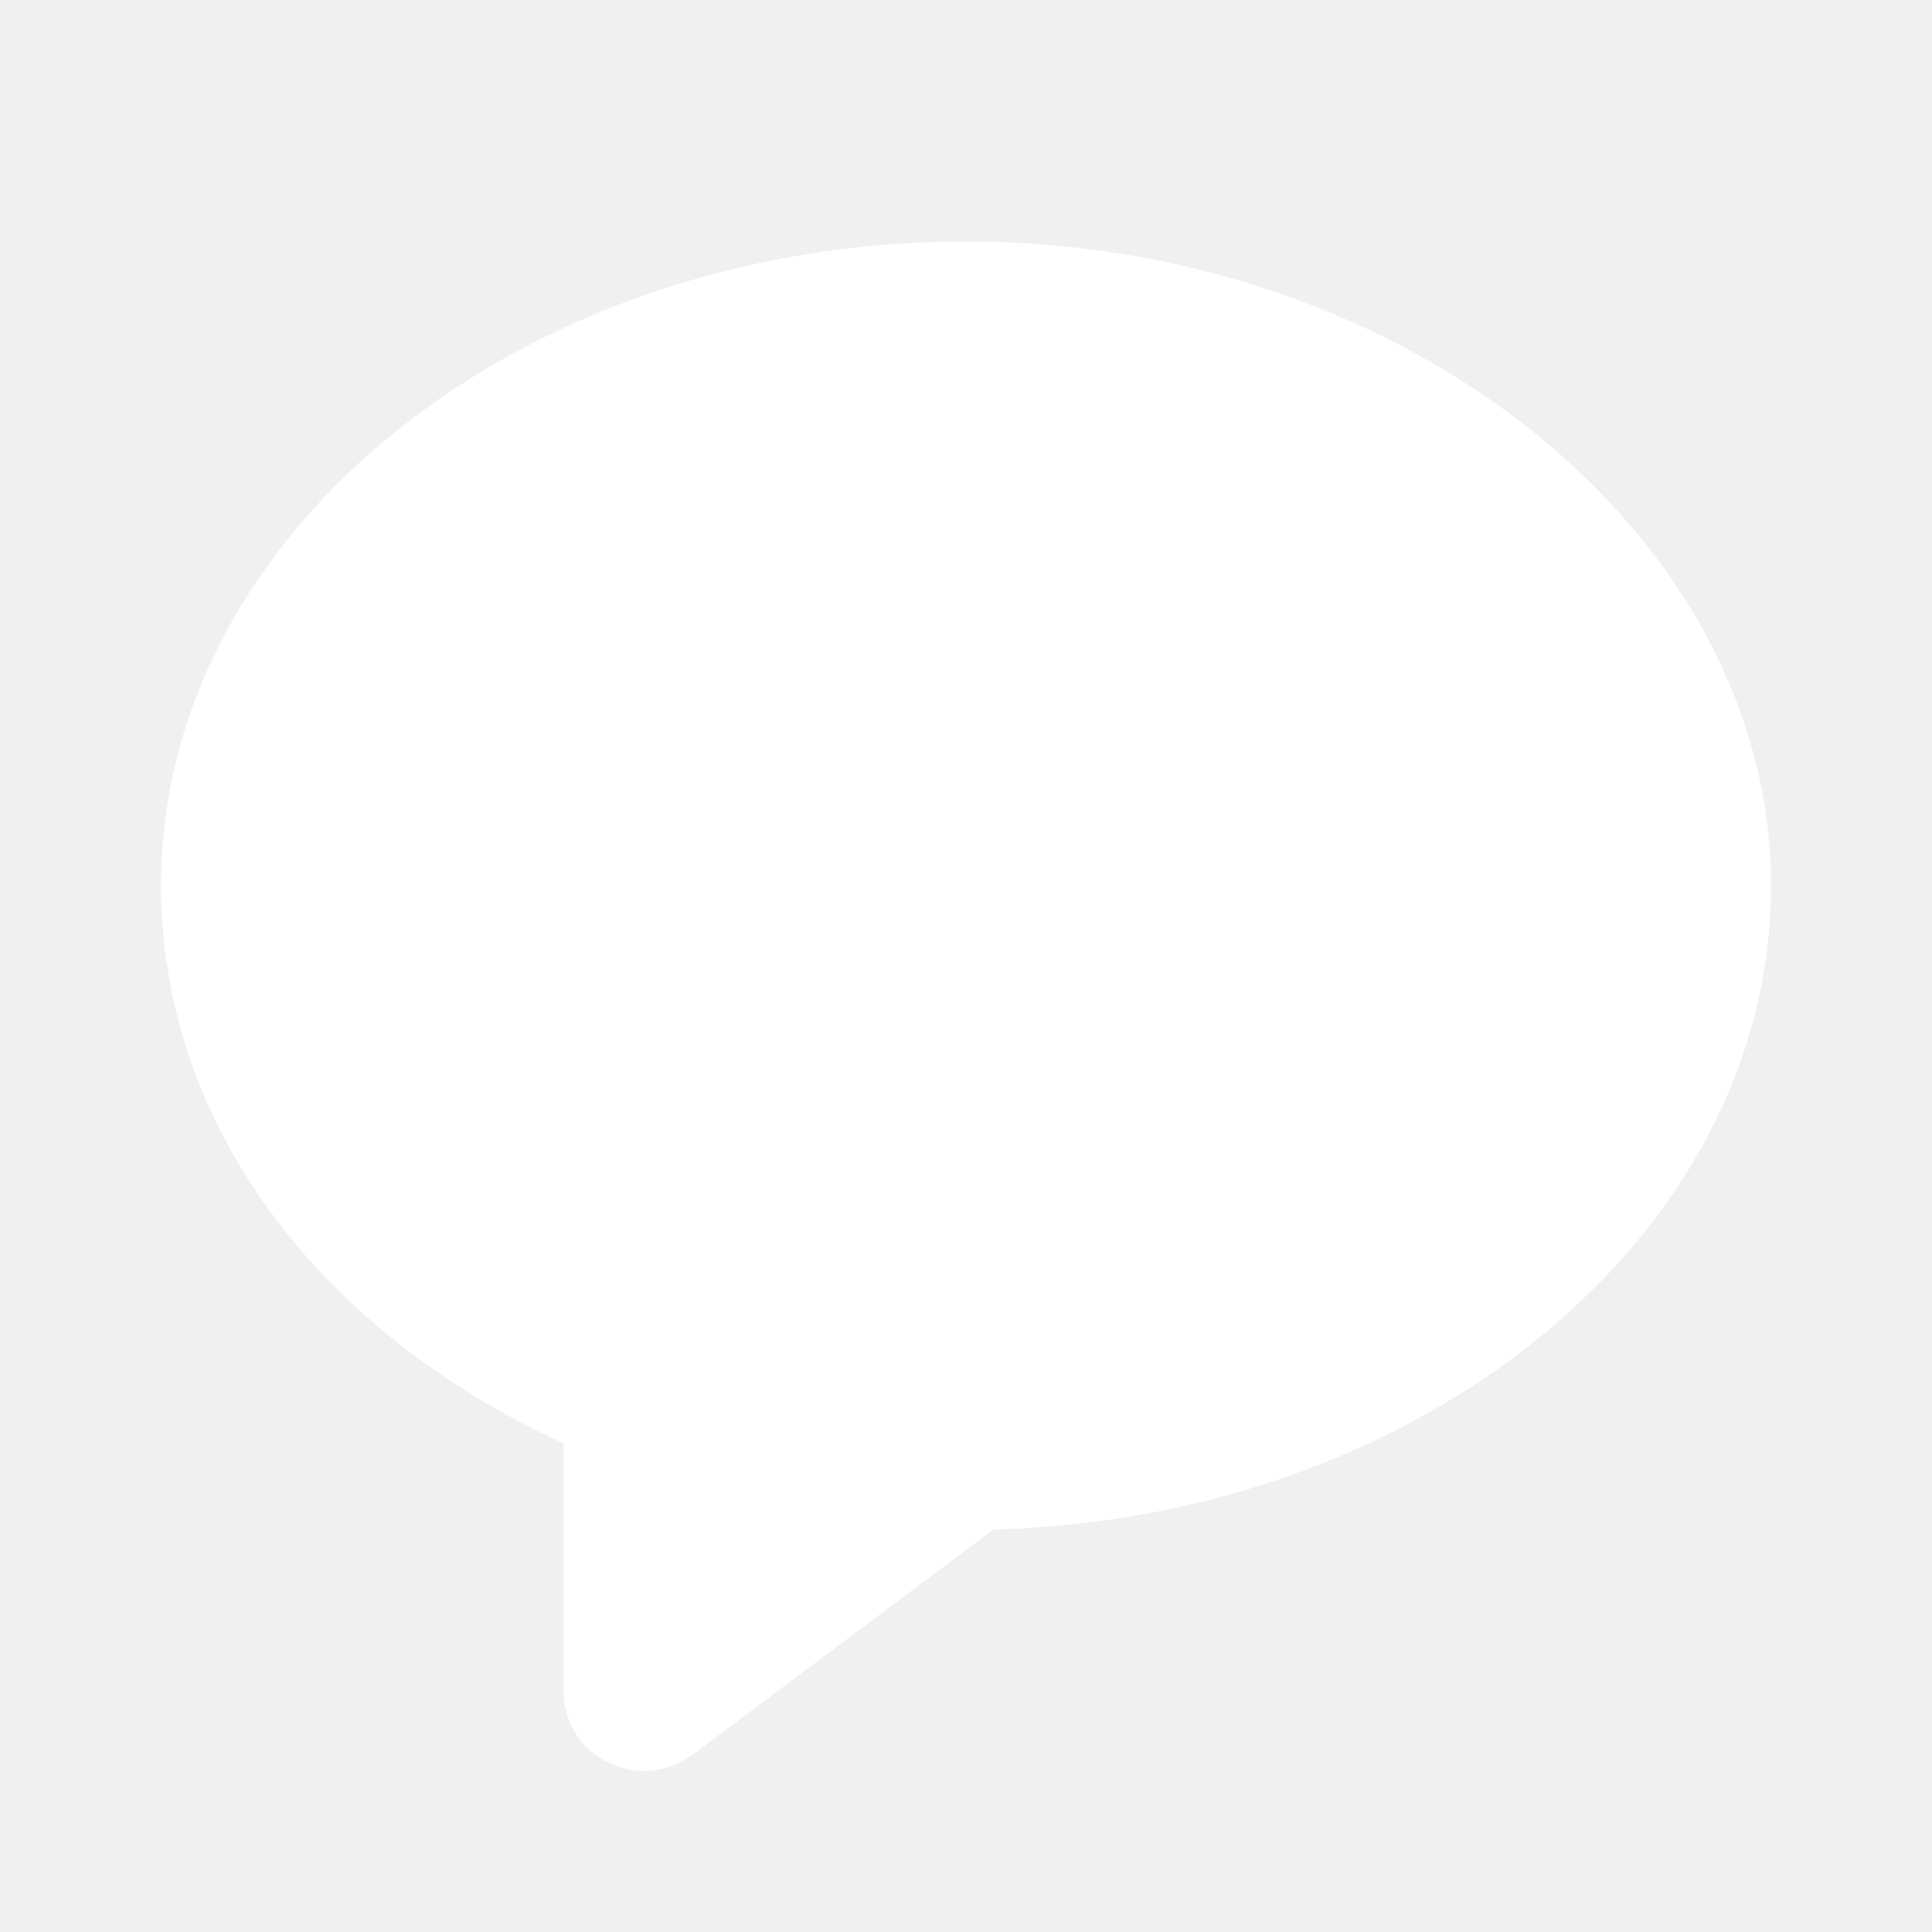
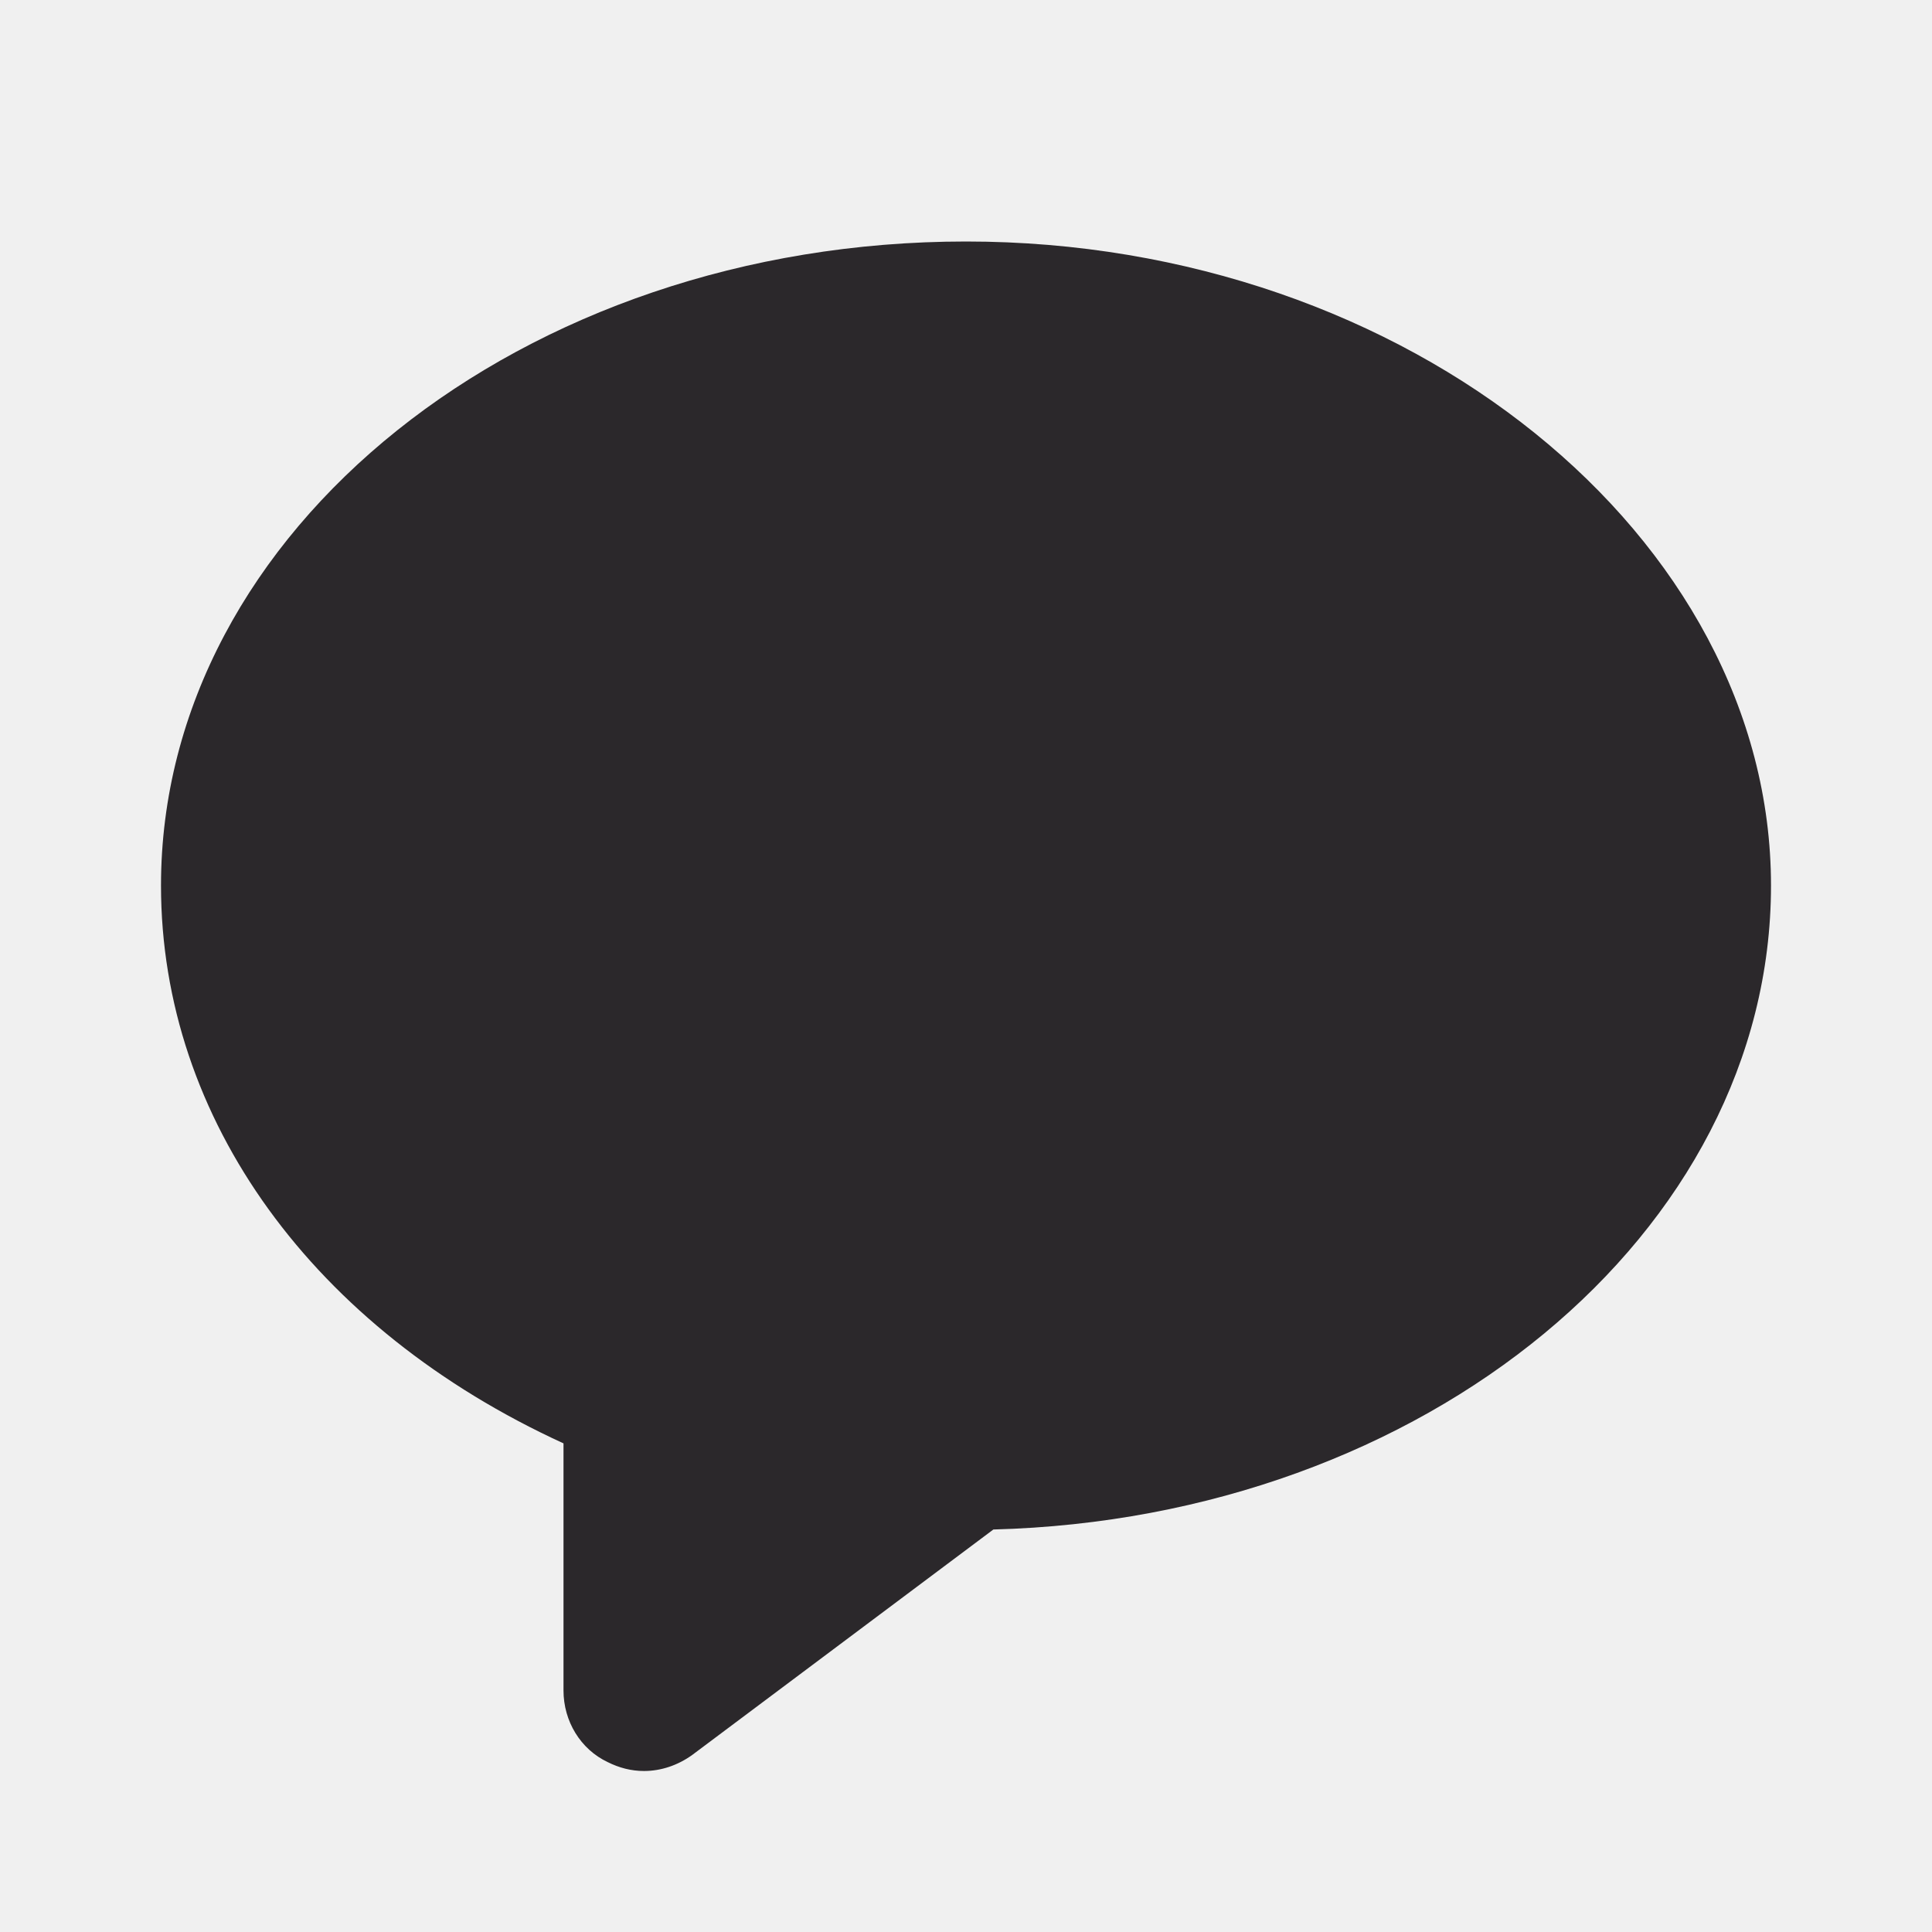
<svg xmlns="http://www.w3.org/2000/svg" preserveAspectRatio="none" overflow="visible" style="display: block;" width="24" height="24" viewBox="0 0 24 24" fill="none">
  <g id="boxicons:message-bubble-filled">
-     <path id="Vector" d="M12 3C6.49 3 2 6.59 2 11C2 13.91 3.9 16.51 7 17.93V21C7 21.38 7.21 21.73 7.55 21.89C7.69 21.96 7.84 22 8 22C8.21 22 8.42 21.93 8.6 21.8L12.34 19C17.7 18.86 22 15.32 22 11C22 6.68 17.51 3 12 3Z" fill="white" />
+     <path id="Vector" d="M12 3C6.49 3 2 6.59 2 11C2 13.91 3.9 16.51 7 17.93V21C7 21.38 7.21 21.73 7.55 21.89C7.69 21.96 7.84 22 8 22C8.21 22 8.42 21.93 8.6 21.8L12.34 19C17.7 18.86 22 15.32 22 11C22 6.68 17.51 3 12 3Z" fill="#2B282B" />
  </g>
</svg>
